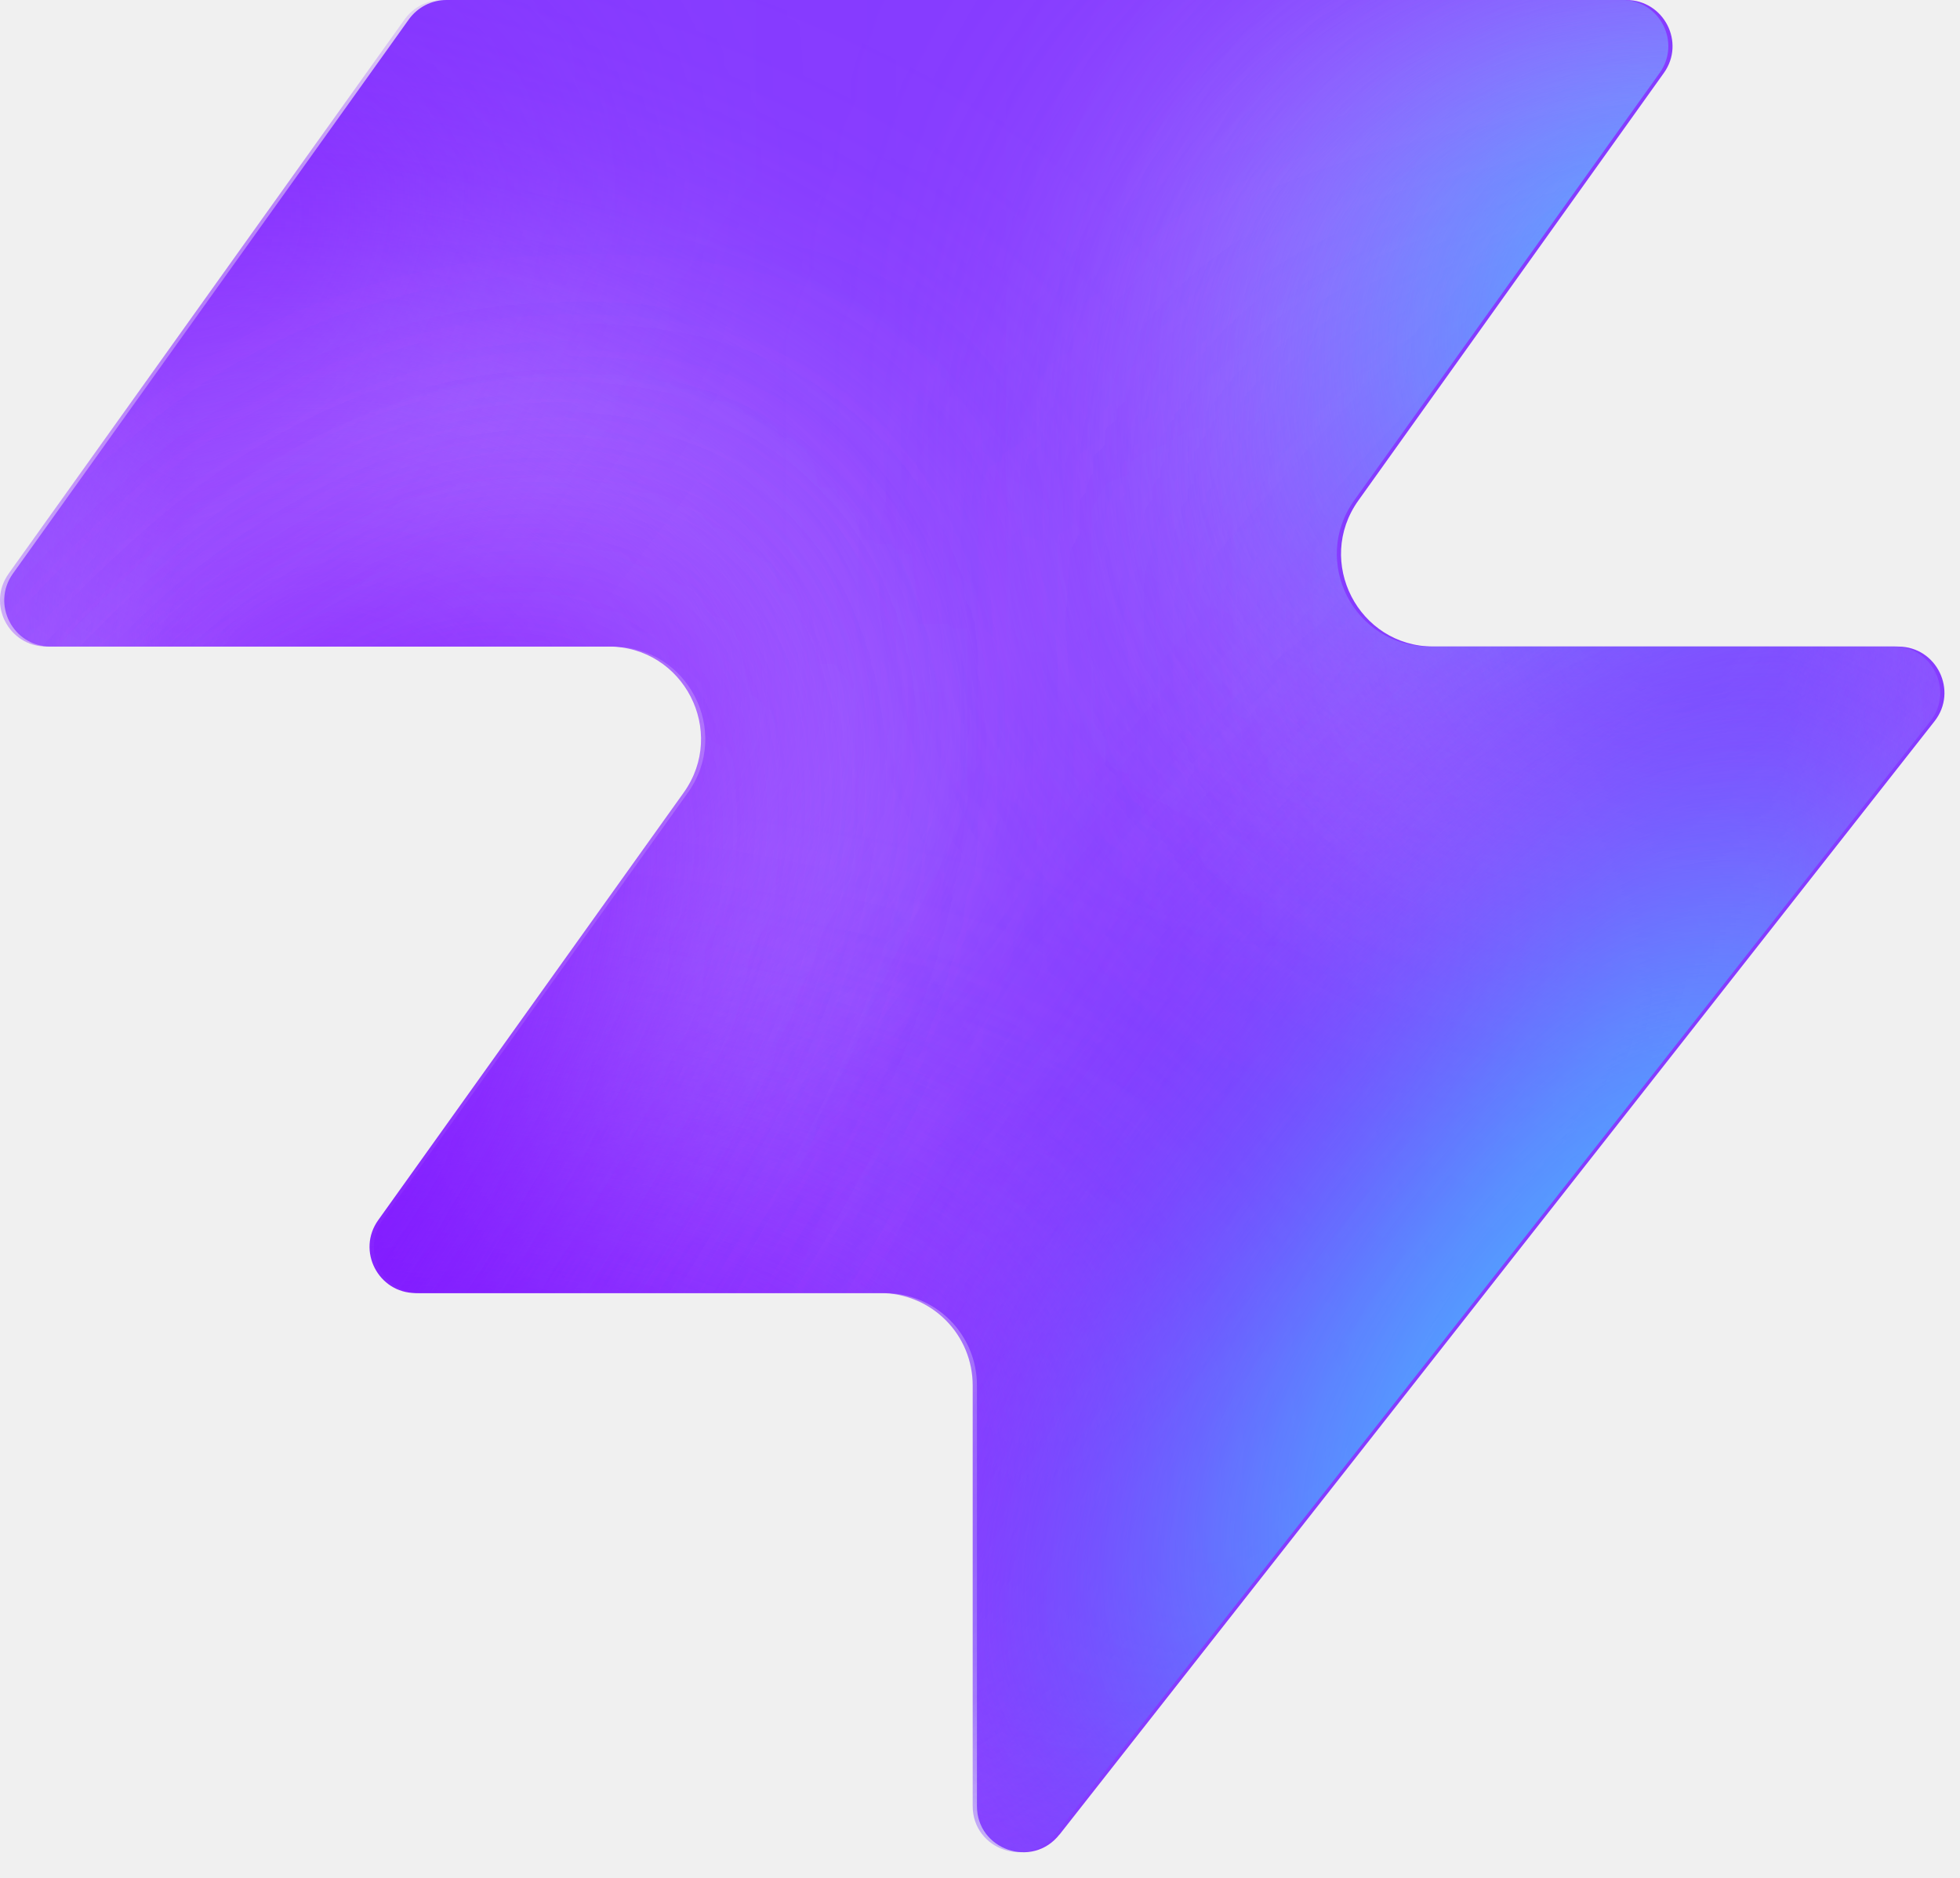
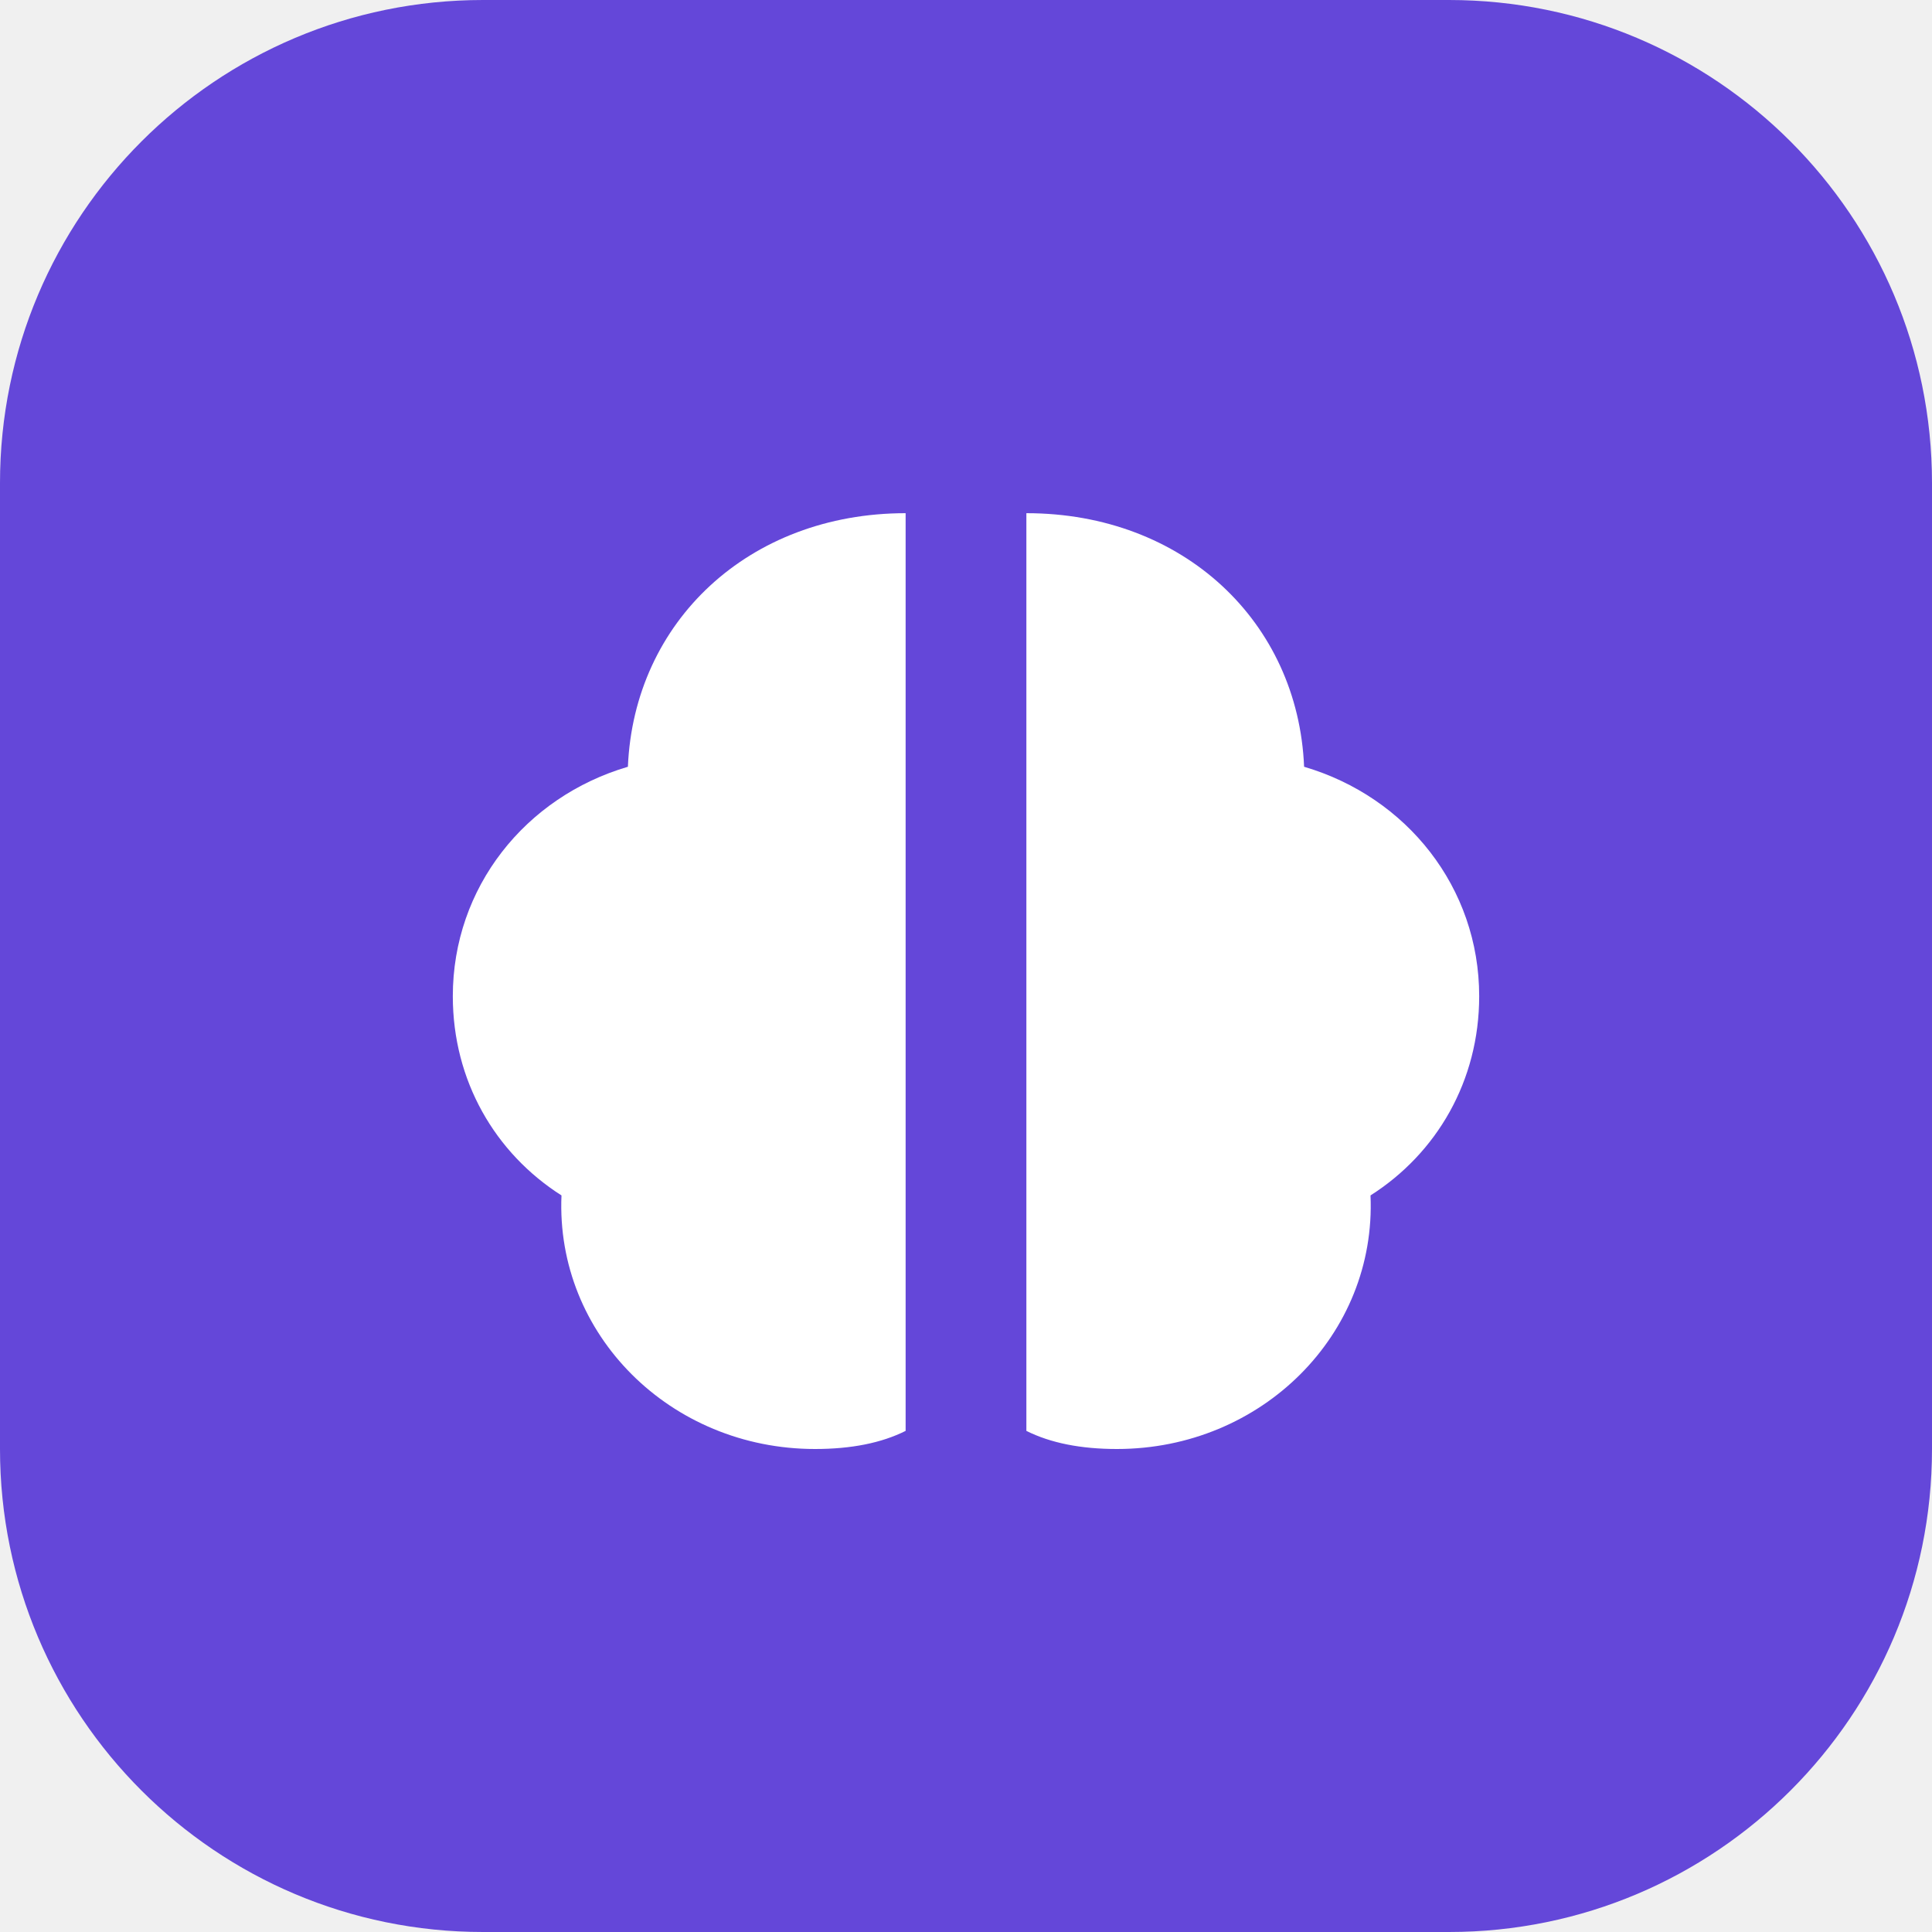
- <svg xmlns="http://www.w3.org/2000/svg" width="48" height="46" fill="none" viewBox="0 0 48 46">
-   <path fill="#863bff" d="M25.946 44.938c-.664.845-2.021.375-2.021-.698V33.937a2.26 2.26 0 0 0-2.262-2.262H10.287c-.92 0-1.456-1.04-.92-1.788l7.48-10.471c1.07-1.497 0-3.578-1.842-3.578H1.237c-.92 0-1.456-1.04-.92-1.788L10.013.474c.214-.297.556-.474.92-.474h28.894c.92 0 1.456 1.04.92 1.788l-7.48 10.471c-1.07 1.498 0 3.579 1.842 3.579h11.377c.943 0 1.473 1.088.89 1.83L25.947 44.94z" style="fill:#863bff;fill:color(display-p3 .525 .23 1);fill-opacity:1" />
-   <mask id="a" width="48" height="46" x="0" y="0" maskUnits="userSpaceOnUse" style="mask-type:alpha">
-     <path fill="#000" d="M25.842 44.938c-.664.844-2.021.375-2.021-.698V33.937a2.26 2.26 0 0 0-2.262-2.262H10.183c-.92 0-1.456-1.04-.92-1.788l7.48-10.471c1.07-1.498 0-3.579-1.842-3.579H1.133c-.92 0-1.456-1.04-.92-1.787L9.91.473c.214-.297.556-.474.92-.474h28.894c.92 0 1.456 1.04.92 1.788l-7.48 10.471c-1.07 1.498 0 3.578 1.842 3.578h11.377c.943 0 1.473 1.088.89 1.832L25.843 44.94z" style="fill:#000;fill-opacity:1" />
-   </mask>
-   <g mask="url(#a)">
-     <g filter="url(#b)">
-       <ellipse cx="5.508" cy="14.704" fill="#ede6ff" rx="5.508" ry="14.704" style="fill:#ede6ff;fill:color(display-p3 .927 .903 1);fill-opacity:1" transform="matrix(.00324 1 1 -.00324 -4.47 31.516)" />
-     </g>
-     <g filter="url(#c)">
-       <ellipse cx="10.399" cy="29.851" fill="#ede6ff" rx="10.399" ry="29.851" style="fill:#ede6ff;fill:color(display-p3 .927 .903 1);fill-opacity:1" transform="matrix(.00324 1 1 -.00324 -39.328 7.883)" />
-     </g>
-     <g filter="url(#d)">
-       <ellipse cx="5.508" cy="30.487" fill="#7e14ff" rx="5.508" ry="30.487" style="fill:#7e14ff;fill:color(display-p3 .492 .077 1);fill-opacity:1" transform="rotate(89.814 -25.913 -14.639)scale(1 -1)" />
-     </g>
-     <g filter="url(#e)">
-       <ellipse cx="5.508" cy="30.599" fill="#7e14ff" rx="5.508" ry="30.599" style="fill:#7e14ff;fill:color(display-p3 .492 .077 1);fill-opacity:1" transform="rotate(89.814 -32.644 -3.334)scale(1 -1)" />
-     </g>
-     <g filter="url(#f)">
-       <ellipse cx="5.508" cy="30.599" fill="#7e14ff" rx="5.508" ry="30.599" style="fill:#7e14ff;fill:color(display-p3 .492 .077 1);fill-opacity:1" transform="matrix(.00324 1 1 -.00324 -34.34 30.47)" />
-     </g>
-     <g filter="url(#g)">
-       <ellipse cx="14.072" cy="22.078" fill="#ede6ff" rx="14.072" ry="22.078" style="fill:#ede6ff;fill:color(display-p3 .927 .903 1);fill-opacity:1" transform="rotate(93.35 24.506 48.493)scale(-1 1)" />
-     </g>
-     <g filter="url(#h)">
-       <ellipse cx="3.47" cy="21.501" fill="#7e14ff" rx="3.47" ry="21.501" style="fill:#7e14ff;fill:color(display-p3 .492 .077 1);fill-opacity:1" transform="rotate(89.009 28.708 47.59)scale(-1 1)" />
-     </g>
-     <g filter="url(#i)">
-       <ellipse cx="3.47" cy="21.501" fill="#7e14ff" rx="3.47" ry="21.501" style="fill:#7e14ff;fill:color(display-p3 .492 .077 1);fill-opacity:1" transform="rotate(89.009 28.708 47.59)scale(-1 1)" />
-     </g>
-     <g filter="url(#j)">
-       <ellipse cx=".387" cy="8.972" fill="#7e14ff" rx="4.407" ry="29.108" style="fill:#7e14ff;fill:color(display-p3 .492 .077 1);fill-opacity:1" transform="rotate(39.51 .387 8.972)" />
-     </g>
-     <g filter="url(#k)">
-       <ellipse cx="47.523" cy="-6.092" fill="#7e14ff" rx="4.407" ry="29.108" style="fill:#7e14ff;fill:color(display-p3 .492 .077 1);fill-opacity:1" transform="rotate(37.892 47.523 -6.092)" />
-     </g>
-     <g filter="url(#l)">
-       <ellipse cx="41.412" cy="6.333" fill="#47bfff" rx="5.971" ry="9.665" style="fill:#47bfff;fill:color(display-p3 .28 .748 1);fill-opacity:1" transform="rotate(37.892 41.412 6.333)" />
-     </g>
-     <g filter="url(#m)">
-       <ellipse cx="-1.879" cy="38.332" fill="#7e14ff" rx="4.407" ry="29.108" style="fill:#7e14ff;fill:color(display-p3 .492 .077 1);fill-opacity:1" transform="rotate(37.892 -1.88 38.332)" />
-     </g>
-     <g filter="url(#n)">
-       <ellipse cx="-1.879" cy="38.332" fill="#7e14ff" rx="4.407" ry="29.108" style="fill:#7e14ff;fill:color(display-p3 .492 .077 1);fill-opacity:1" transform="rotate(37.892 -1.88 38.332)" />
-     </g>
-     <g filter="url(#o)">
-       <ellipse cx="35.651" cy="29.907" fill="#7e14ff" rx="4.407" ry="29.108" style="fill:#7e14ff;fill:color(display-p3 .492 .077 1);fill-opacity:1" transform="rotate(37.892 35.651 29.907)" />
-     </g>
-     <g filter="url(#p)">
-       <ellipse cx="38.418" cy="32.4" fill="#47bfff" rx="5.971" ry="15.297" style="fill:#47bfff;fill:color(display-p3 .28 .748 1);fill-opacity:1" transform="rotate(37.892 38.418 32.4)" />
-     </g>
-   </g>
-   <defs>
-     <filter id="b" width="60.045" height="41.654" x="-19.77" y="16.149" color-interpolation-filters="sRGB" filterUnits="userSpaceOnUse">
-       <feFlood flood-opacity="0" result="BackgroundImageFix" />
-       <feBlend in="SourceGraphic" in2="BackgroundImageFix" result="shape" />
-       <feGaussianBlur result="effect1_foregroundBlur_2002_17158" stdDeviation="7.659" />
-     </filter>
-     <filter id="c" width="90.34" height="51.437" x="-54.613" y="-7.533" color-interpolation-filters="sRGB" filterUnits="userSpaceOnUse">
-       <feFlood flood-opacity="0" result="BackgroundImageFix" />
-       <feBlend in="SourceGraphic" in2="BackgroundImageFix" result="shape" />
-       <feGaussianBlur result="effect1_foregroundBlur_2002_17158" stdDeviation="7.659" />
-     </filter>
-     <filter id="d" width="79.355" height="29.4" x="-49.64" y="2.03" color-interpolation-filters="sRGB" filterUnits="userSpaceOnUse">
-       <feFlood flood-opacity="0" result="BackgroundImageFix" />
-       <feBlend in="SourceGraphic" in2="BackgroundImageFix" result="shape" />
-       <feGaussianBlur result="effect1_foregroundBlur_2002_17158" stdDeviation="4.596" />
-     </filter>
-     <filter id="e" width="79.579" height="29.4" x="-45.045" y="20.029" color-interpolation-filters="sRGB" filterUnits="userSpaceOnUse">
-       <feFlood flood-opacity="0" result="BackgroundImageFix" />
-       <feBlend in="SourceGraphic" in2="BackgroundImageFix" result="shape" />
-       <feGaussianBlur result="effect1_foregroundBlur_2002_17158" stdDeviation="4.596" />
-     </filter>
-     <filter id="f" width="79.579" height="29.4" x="-43.513" y="21.178" color-interpolation-filters="sRGB" filterUnits="userSpaceOnUse">
-       <feFlood flood-opacity="0" result="BackgroundImageFix" />
-       <feBlend in="SourceGraphic" in2="BackgroundImageFix" result="shape" />
-       <feGaussianBlur result="effect1_foregroundBlur_2002_17158" stdDeviation="4.596" />
-     </filter>
-     <filter id="g" width="74.749" height="58.852" x="15.756" y="-17.901" color-interpolation-filters="sRGB" filterUnits="userSpaceOnUse">
-       <feFlood flood-opacity="0" result="BackgroundImageFix" />
-       <feBlend in="SourceGraphic" in2="BackgroundImageFix" result="shape" />
-       <feGaussianBlur result="effect1_foregroundBlur_2002_17158" stdDeviation="7.659" />
-     </filter>
-     <filter id="h" width="61.377" height="25.362" x="23.548" y="2.284" color-interpolation-filters="sRGB" filterUnits="userSpaceOnUse">
-       <feFlood flood-opacity="0" result="BackgroundImageFix" />
-       <feBlend in="SourceGraphic" in2="BackgroundImageFix" result="shape" />
-       <feGaussianBlur result="effect1_foregroundBlur_2002_17158" stdDeviation="4.596" />
-     </filter>
-     <filter id="i" width="61.377" height="25.362" x="23.548" y="2.284" color-interpolation-filters="sRGB" filterUnits="userSpaceOnUse">
-       <feFlood flood-opacity="0" result="BackgroundImageFix" />
-       <feBlend in="SourceGraphic" in2="BackgroundImageFix" result="shape" />
-       <feGaussianBlur result="effect1_foregroundBlur_2002_17158" stdDeviation="4.596" />
-     </filter>
-     <filter id="j" width="56.045" height="63.649" x="-27.636" y="-22.853" color-interpolation-filters="sRGB" filterUnits="userSpaceOnUse">
-       <feFlood flood-opacity="0" result="BackgroundImageFix" />
-       <feBlend in="SourceGraphic" in2="BackgroundImageFix" result="shape" />
-       <feGaussianBlur result="effect1_foregroundBlur_2002_17158" stdDeviation="4.596" />
-     </filter>
-     <filter id="k" width="54.814" height="64.646" x="20.116" y="-38.415" color-interpolation-filters="sRGB" filterUnits="userSpaceOnUse">
-       <feFlood flood-opacity="0" result="BackgroundImageFix" />
-       <feBlend in="SourceGraphic" in2="BackgroundImageFix" result="shape" />
-       <feGaussianBlur result="effect1_foregroundBlur_2002_17158" stdDeviation="4.596" />
-     </filter>
-     <filter id="l" width="33.541" height="35.313" x="24.641" y="-11.323" color-interpolation-filters="sRGB" filterUnits="userSpaceOnUse">
-       <feFlood flood-opacity="0" result="BackgroundImageFix" />
-       <feBlend in="SourceGraphic" in2="BackgroundImageFix" result="shape" />
-       <feGaussianBlur result="effect1_foregroundBlur_2002_17158" stdDeviation="4.596" />
-     </filter>
-     <filter id="m" width="54.814" height="64.646" x="-29.286" y="6.009" color-interpolation-filters="sRGB" filterUnits="userSpaceOnUse">
-       <feFlood flood-opacity="0" result="BackgroundImageFix" />
-       <feBlend in="SourceGraphic" in2="BackgroundImageFix" result="shape" />
-       <feGaussianBlur result="effect1_foregroundBlur_2002_17158" stdDeviation="4.596" />
-     </filter>
-     <filter id="n" width="54.814" height="64.646" x="-29.286" y="6.009" color-interpolation-filters="sRGB" filterUnits="userSpaceOnUse">
-       <feFlood flood-opacity="0" result="BackgroundImageFix" />
-       <feBlend in="SourceGraphic" in2="BackgroundImageFix" result="shape" />
-       <feGaussianBlur result="effect1_foregroundBlur_2002_17158" stdDeviation="4.596" />
-     </filter>
-     <filter id="o" width="54.814" height="64.646" x="8.244" y="-2.416" color-interpolation-filters="sRGB" filterUnits="userSpaceOnUse">
-       <feFlood flood-opacity="0" result="BackgroundImageFix" />
-       <feBlend in="SourceGraphic" in2="BackgroundImageFix" result="shape" />
-       <feGaussianBlur result="effect1_foregroundBlur_2002_17158" stdDeviation="4.596" />
-     </filter>
-     <filter id="p" width="39.409" height="43.623" x="18.713" y="10.588" color-interpolation-filters="sRGB" filterUnits="userSpaceOnUse">
-       <feFlood flood-opacity="0" result="BackgroundImageFix" />
-       <feBlend in="SourceGraphic" in2="BackgroundImageFix" result="shape" />
-       <feGaussianBlur result="effect1_foregroundBlur_2002_17158" stdDeviation="4.596" />
-     </filter>
-   </defs>
+ <svg xmlns="http://www.w3.org/2000/svg" viewBox="0 0 32 32" fill="none">
+   <rect width="32" height="32" rx="8" fill="#6447d9" />
+   <path d="M15 8.5c-2.6 0-4.5 1.8-4.6 4.2-1.7.5-2.9 2-2.9 3.8 0 1.4.7 2.6 1.8 3.3-.1 2.3 1.8 4.2 4.2 4.2.6 0 1.1-.1 1.5-.3V8.5Zm2 0c2.6 0 4.5 1.8 4.6 4.2 1.7.5 2.9 2 2.9 3.8 0 1.4-.7 2.6-1.8 3.3.1 2.3-1.8 4.2-4.2 4.2-.6 0-1.1-.1-1.5-.3V8.5Z" fill="#fff" />
</svg>
